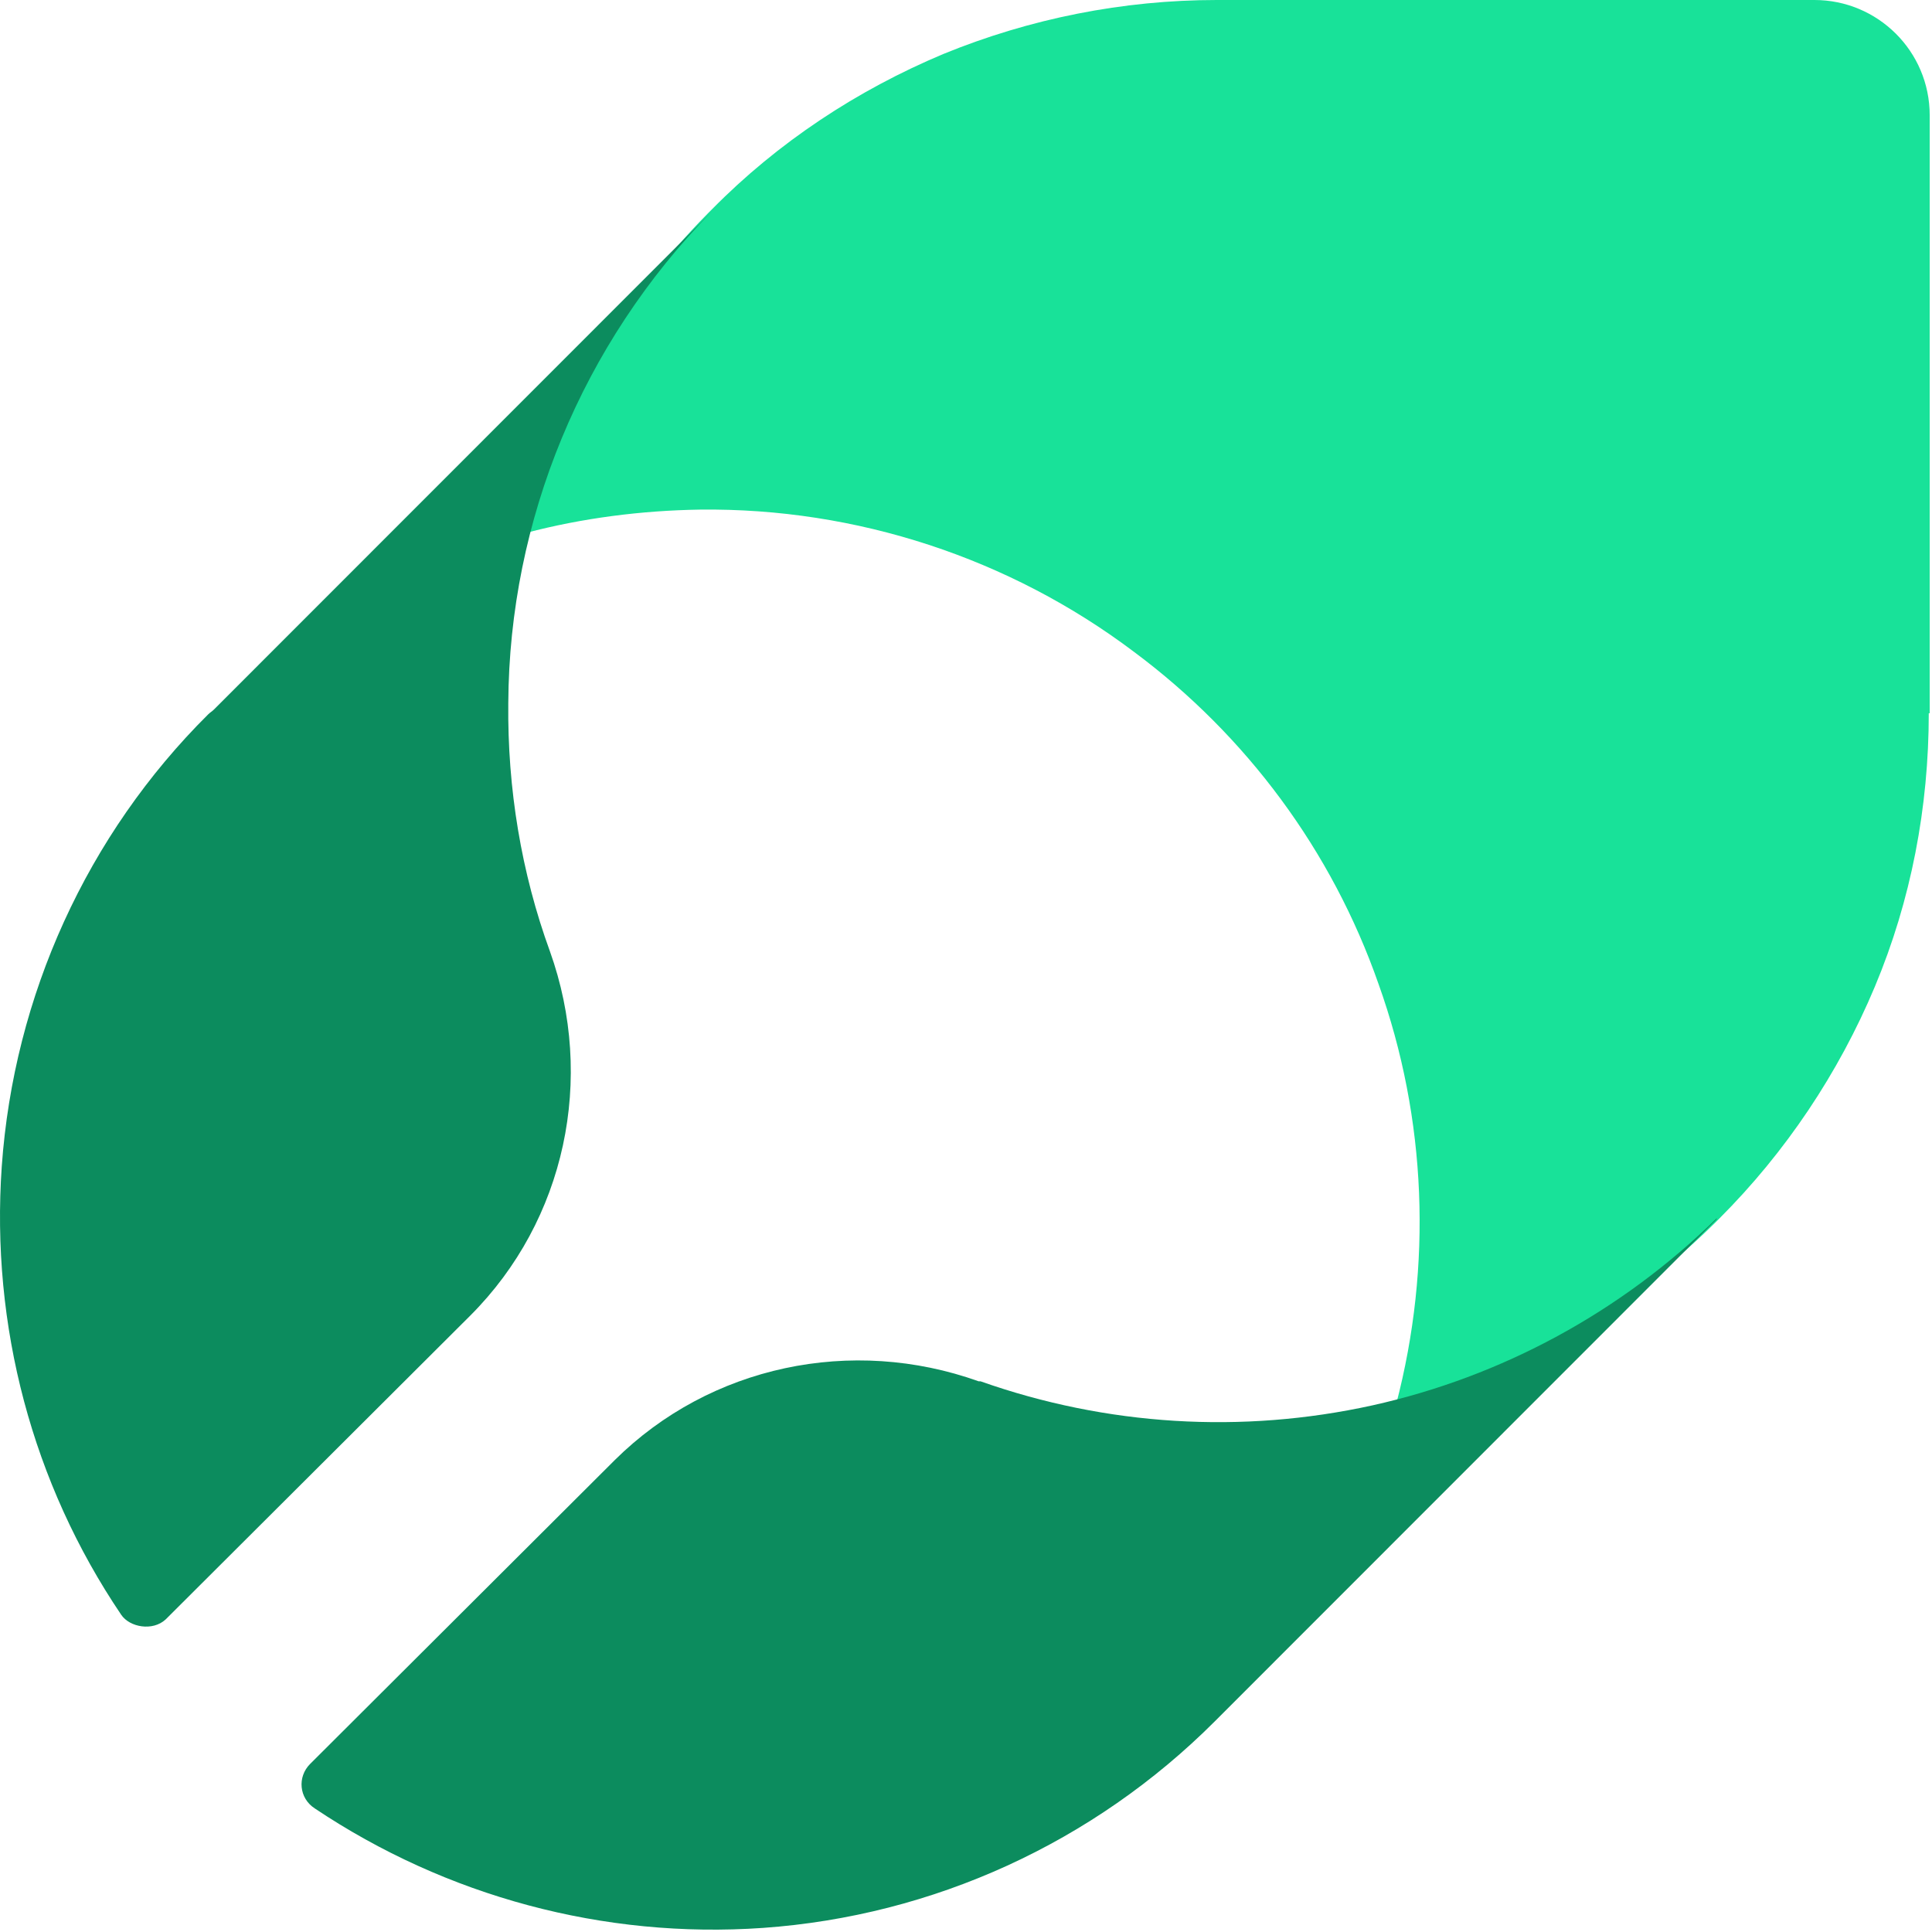
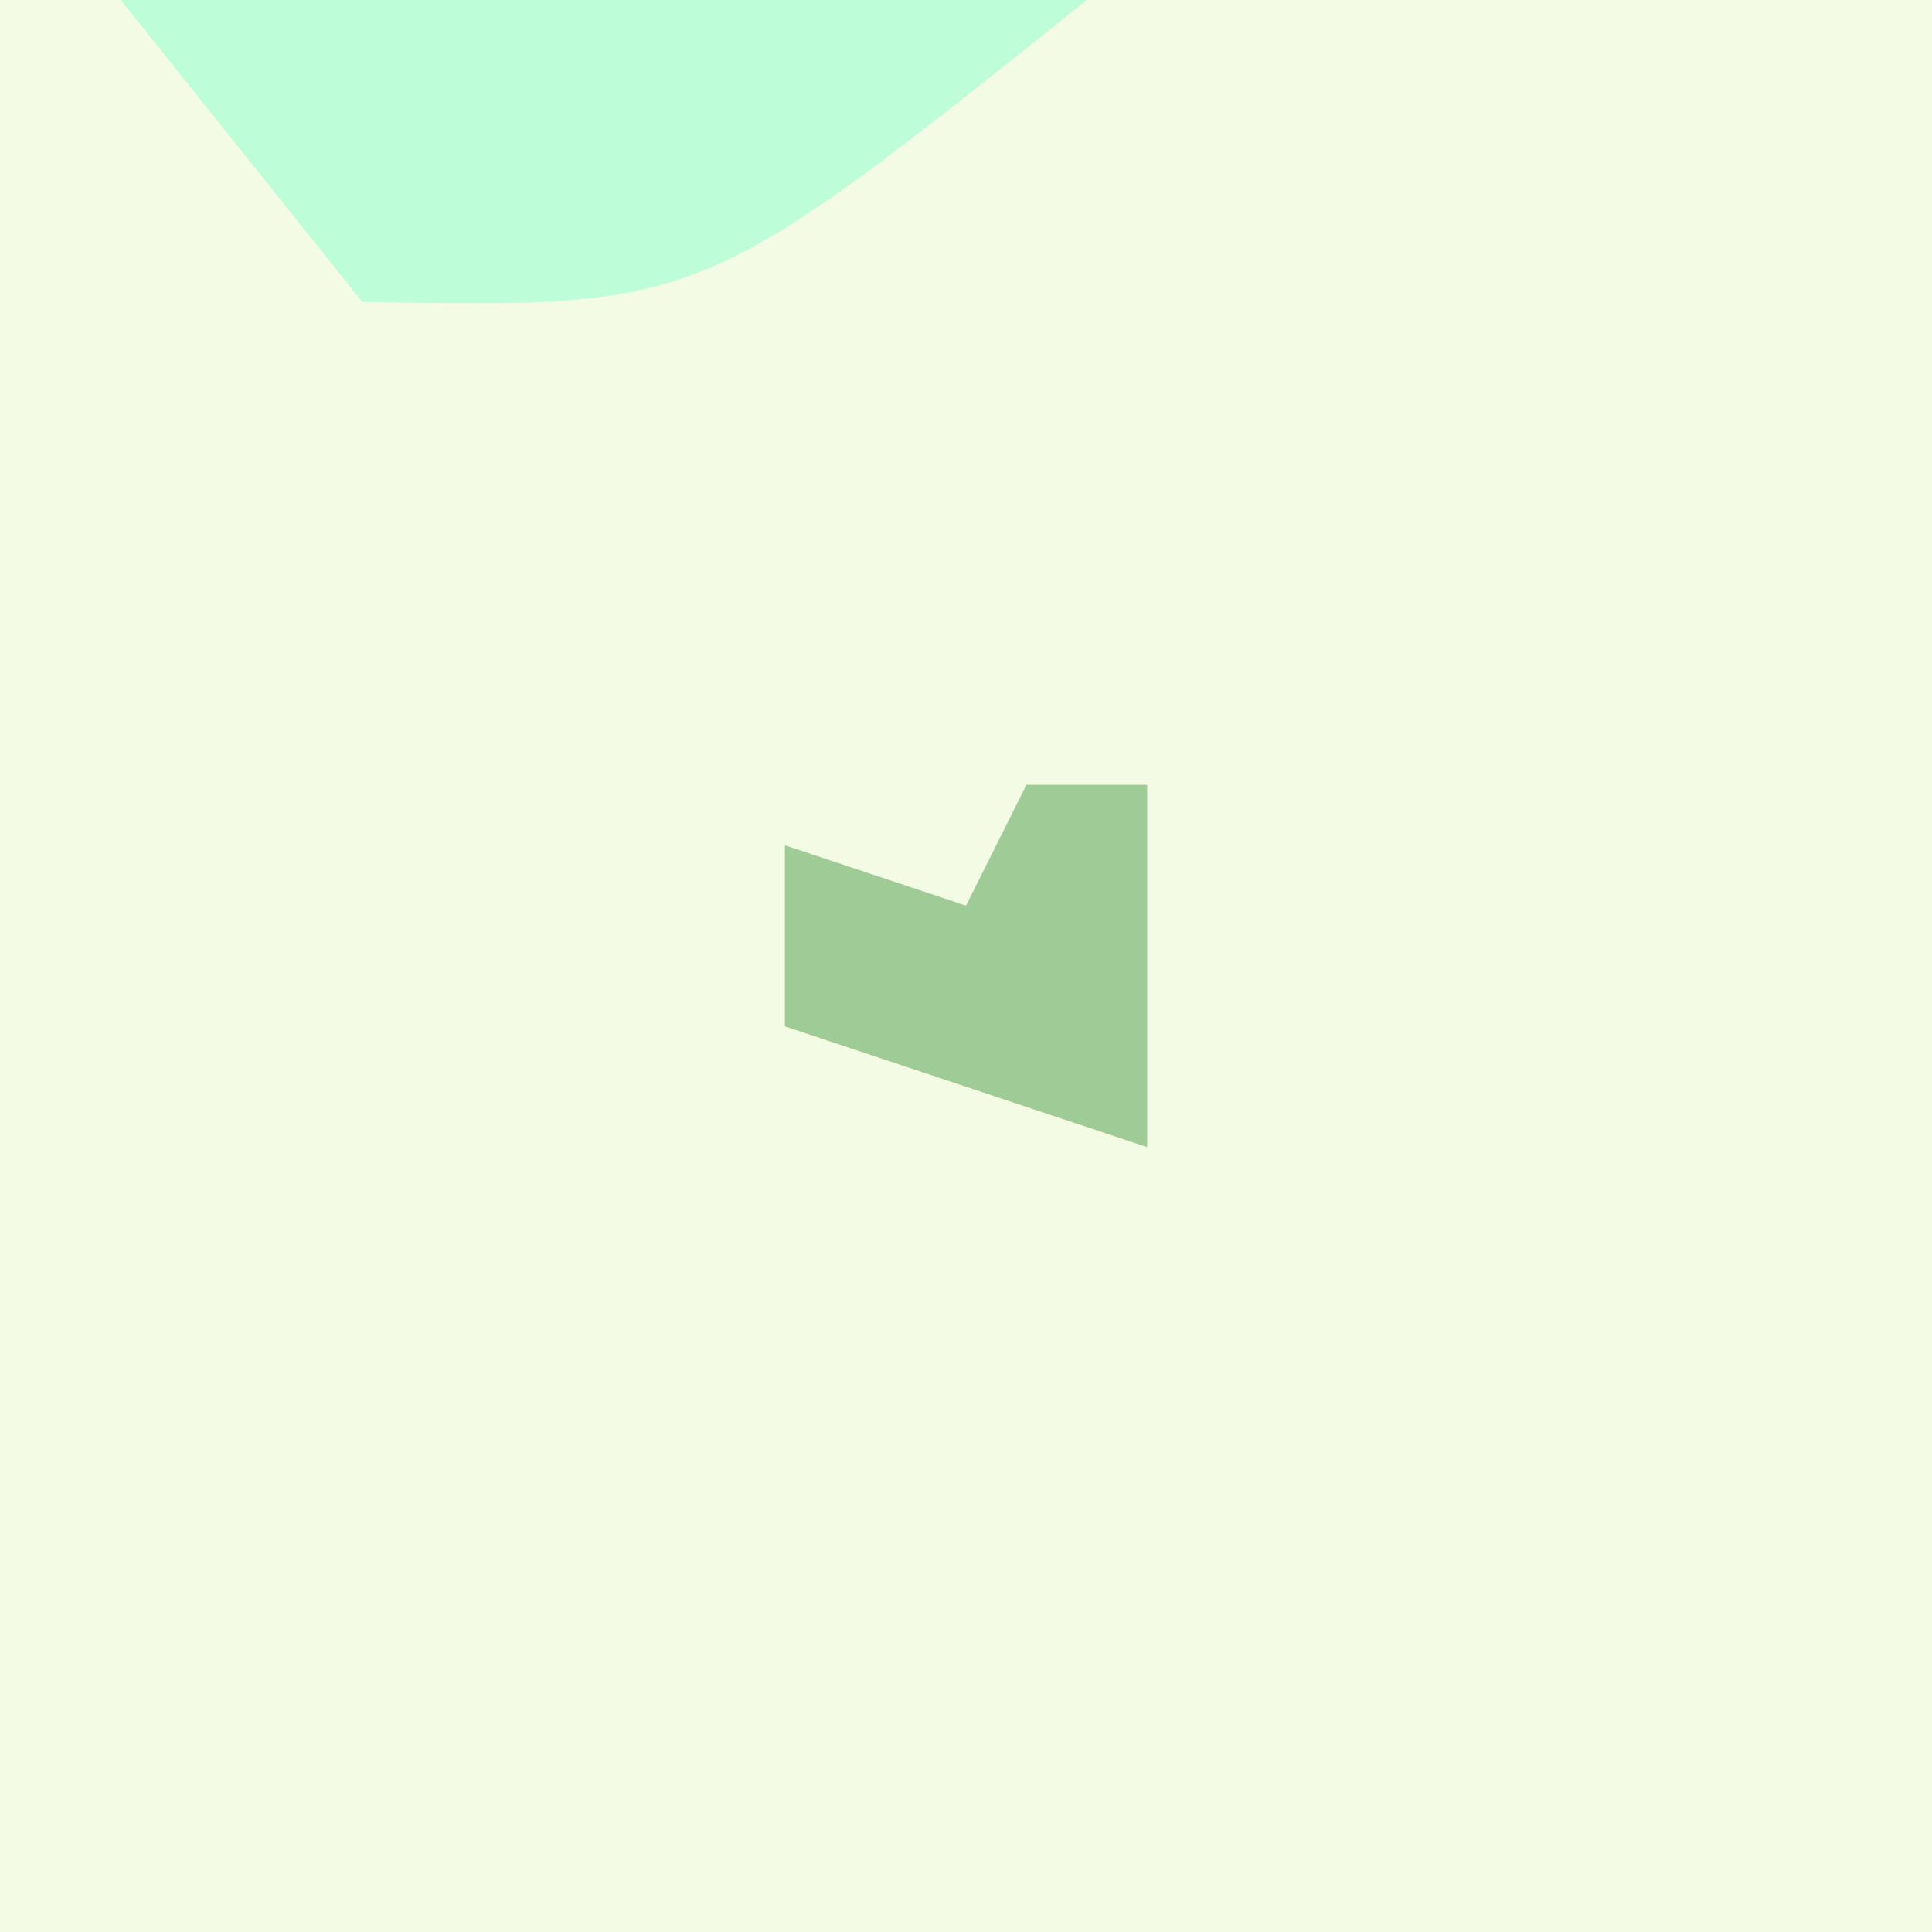
- <svg xmlns="http://www.w3.org/2000/svg" width="502" height="502" viewBox="0 0 502 502" fill="none">
-   <path d="M501.402 185.33V29.962C501.402 13.29 487.876 0 471.453 0H316.156C291.763 0 267.611 4.832 245.15 14.014C222.689 23.438 202.16 36.969 185.012 54.367L183.804 55.575C161.101 78.53 144.92 107.042 136.708 138.454C151.441 134.588 166.656 132.655 181.871 132.413C222.447 131.93 262.298 144.978 294.661 169.383C323.885 191.13 346.104 221.092 358.18 255.645C370.739 290.681 372.188 328.859 362.769 364.862C393.925 356.647 422.666 340.457 445.611 317.744L446.818 316.536C463.966 299.38 477.732 278.841 487.151 256.37C496.571 233.898 501.16 209.735 501.16 185.33H501.402Z" fill="#18E299" />
-   <path d="M132.071 182.706C132.312 135.044 151.32 89.307 184.764 55.125L55.557 184.391C55.076 184.873 54.594 185.113 54.113 185.595C22.593 216.888 3.586 258.774 0.458 303.066C-2.43 344.47 8.397 385.392 31.496 419.575C33.699 422.835 39.677 423.907 43.046 420.778L122.206 341.822C146.989 317.028 154.689 280.198 142.899 247.219C135.44 226.758 131.831 204.852 132.071 182.706Z" fill="#0C8C5E" />
-   <path d="M446.067 316.547C421.284 340.86 390.245 357.71 356.56 365.172C322.634 372.635 287.506 370.468 254.783 358.914C254.783 358.914 254.542 358.914 254.301 358.914C221.338 347.118 184.525 354.821 159.742 379.375L80.581 458.331C77.212 461.701 77.694 467.238 81.784 469.885C115.95 492.754 156.855 503.827 198.24 500.938C242.512 497.809 284.137 478.792 315.656 447.258L316.859 446.054L446.067 316.788V316.547Z" fill="#0C8C5E" />
+ <svg xmlns="http://www.w3.org/2000/svg" version="1.1" width="32" height="32">
+   <path d="M0 0 C10.56 0 21.12 0 32 0 C32 10.56 32 21.12 32 32 C21.44 32 10.88 32 0 32 C0 21.44 0 10.88 0 0 Z " fill="#F4FBE4" transform="translate(0,0)" />
+   <path d="M0 0 C5.28 0 10.56 0 16 0 C9.622 5.102 9.622 5.102 4 5 C2.68 3.35 1.36 1.7 0 0 Z " fill="#BDFDD8" transform="translate(2,0)" />
+   <path d="M0 0 C0.66 0 1.32 0 2 0 C2 1.98 2 3.96 2 6 C0.02 5.34 -1.96 4.68 -4 4 C-4 3.01 -4 2.02 -4 1 C-3.01 1.33 -2.02 1.66 -1 2 C-0.67 1.34 -0.34 0.68 0 0 Z " fill="#9FCB96" transform="translate(17,13)" />
</svg>
